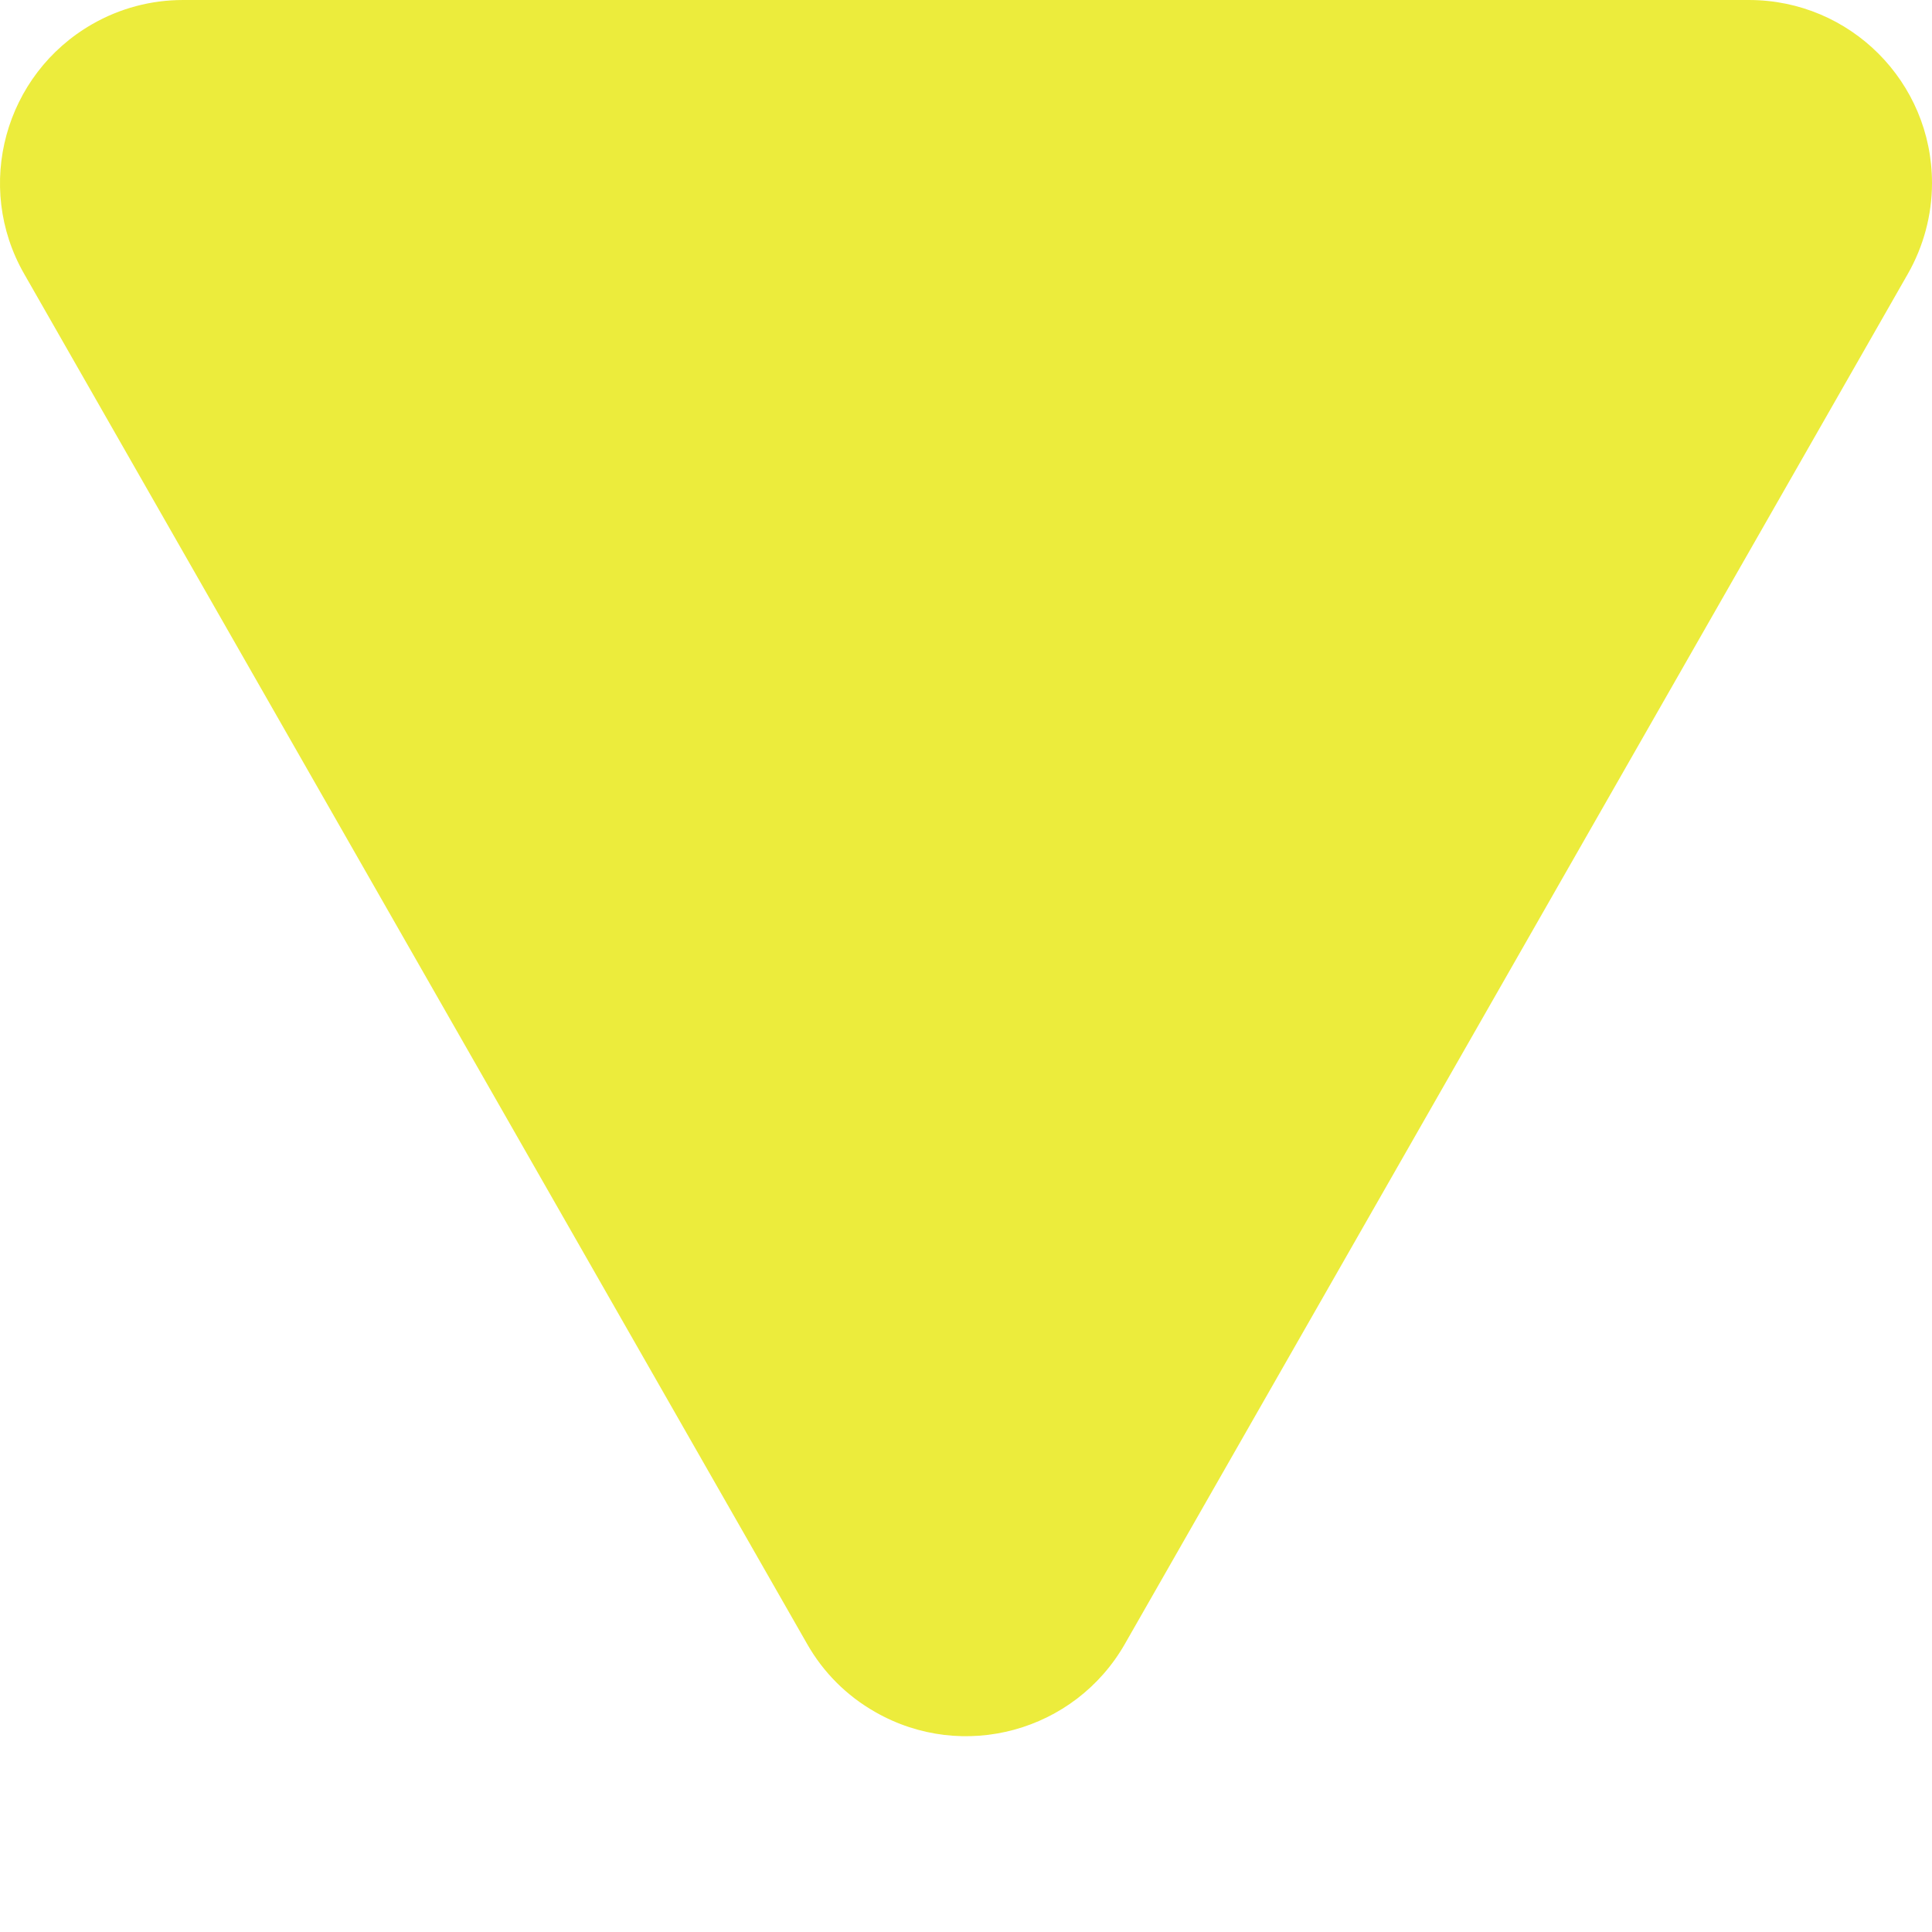
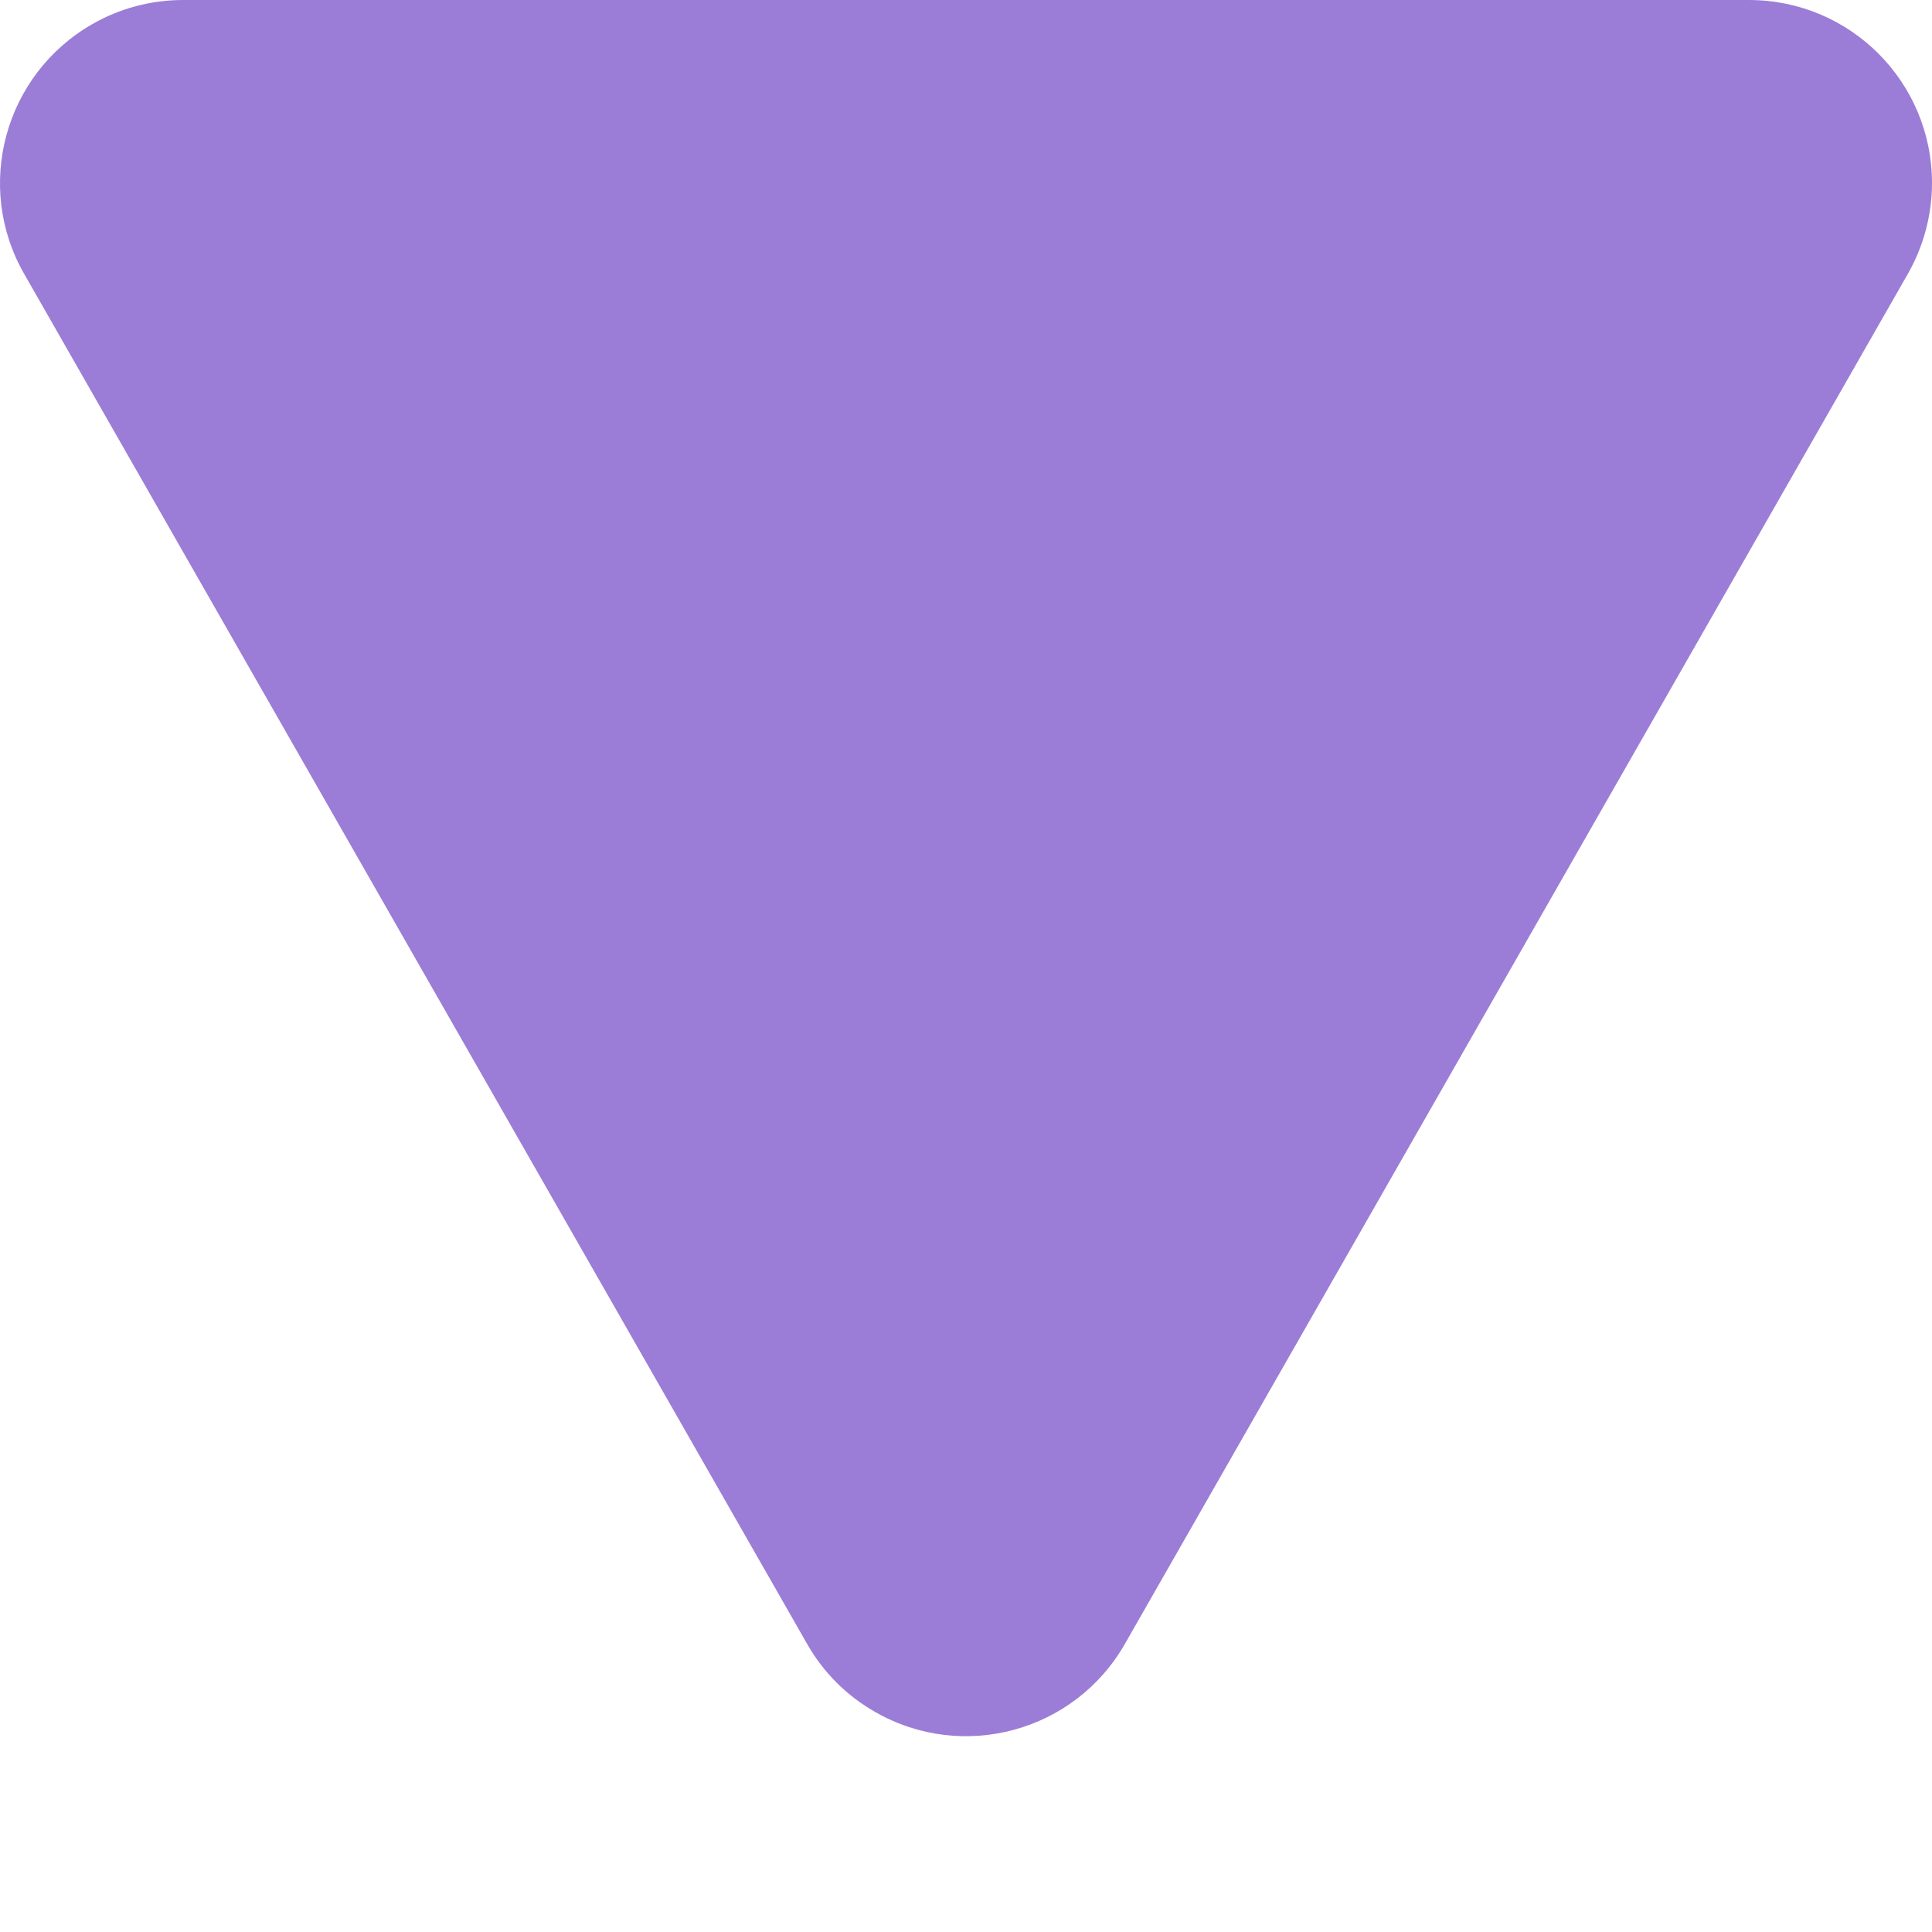
<svg xmlns="http://www.w3.org/2000/svg" width="8" height="8" viewBox="0 0 8 8" fill="none">
-   <path fill-rule="evenodd" clip-rule="evenodd" d="M3.624 7.089C3.506 7.022 3.409 6.925 3.342 6.807L0.1 1.134C-0.108 0.771 0.019 0.308 0.382 0.1C0.497 0.034 0.626 8.66157e-06 0.758 8.6731e-06L7.242 9.23993e-06C7.661 9.27653e-06 8 0.339 8 0.758C8 0.89 7.965 1.02 7.9 1.134L4.658 6.807C4.45 7.171 3.987 7.297 3.624 7.089Z" fill="#ECEC3C" />
+   <path fill-rule="evenodd" clip-rule="evenodd" d="M3.624 7.089C3.506 7.022 3.409 6.925 3.342 6.807L0.1 1.134C-0.108 0.771 0.019 0.308 0.382 0.1C0.497 0.034 0.626 8.66157e-06 0.758 8.6731e-06L7.242 9.23993e-06C7.661 9.27653e-06 8 0.339 8 0.758C8 0.89 7.965 1.02 7.9 1.134L4.658 6.807C4.45 7.171 3.987 7.297 3.624 7.089Z" fill="#9B7DD7" />
</svg>
